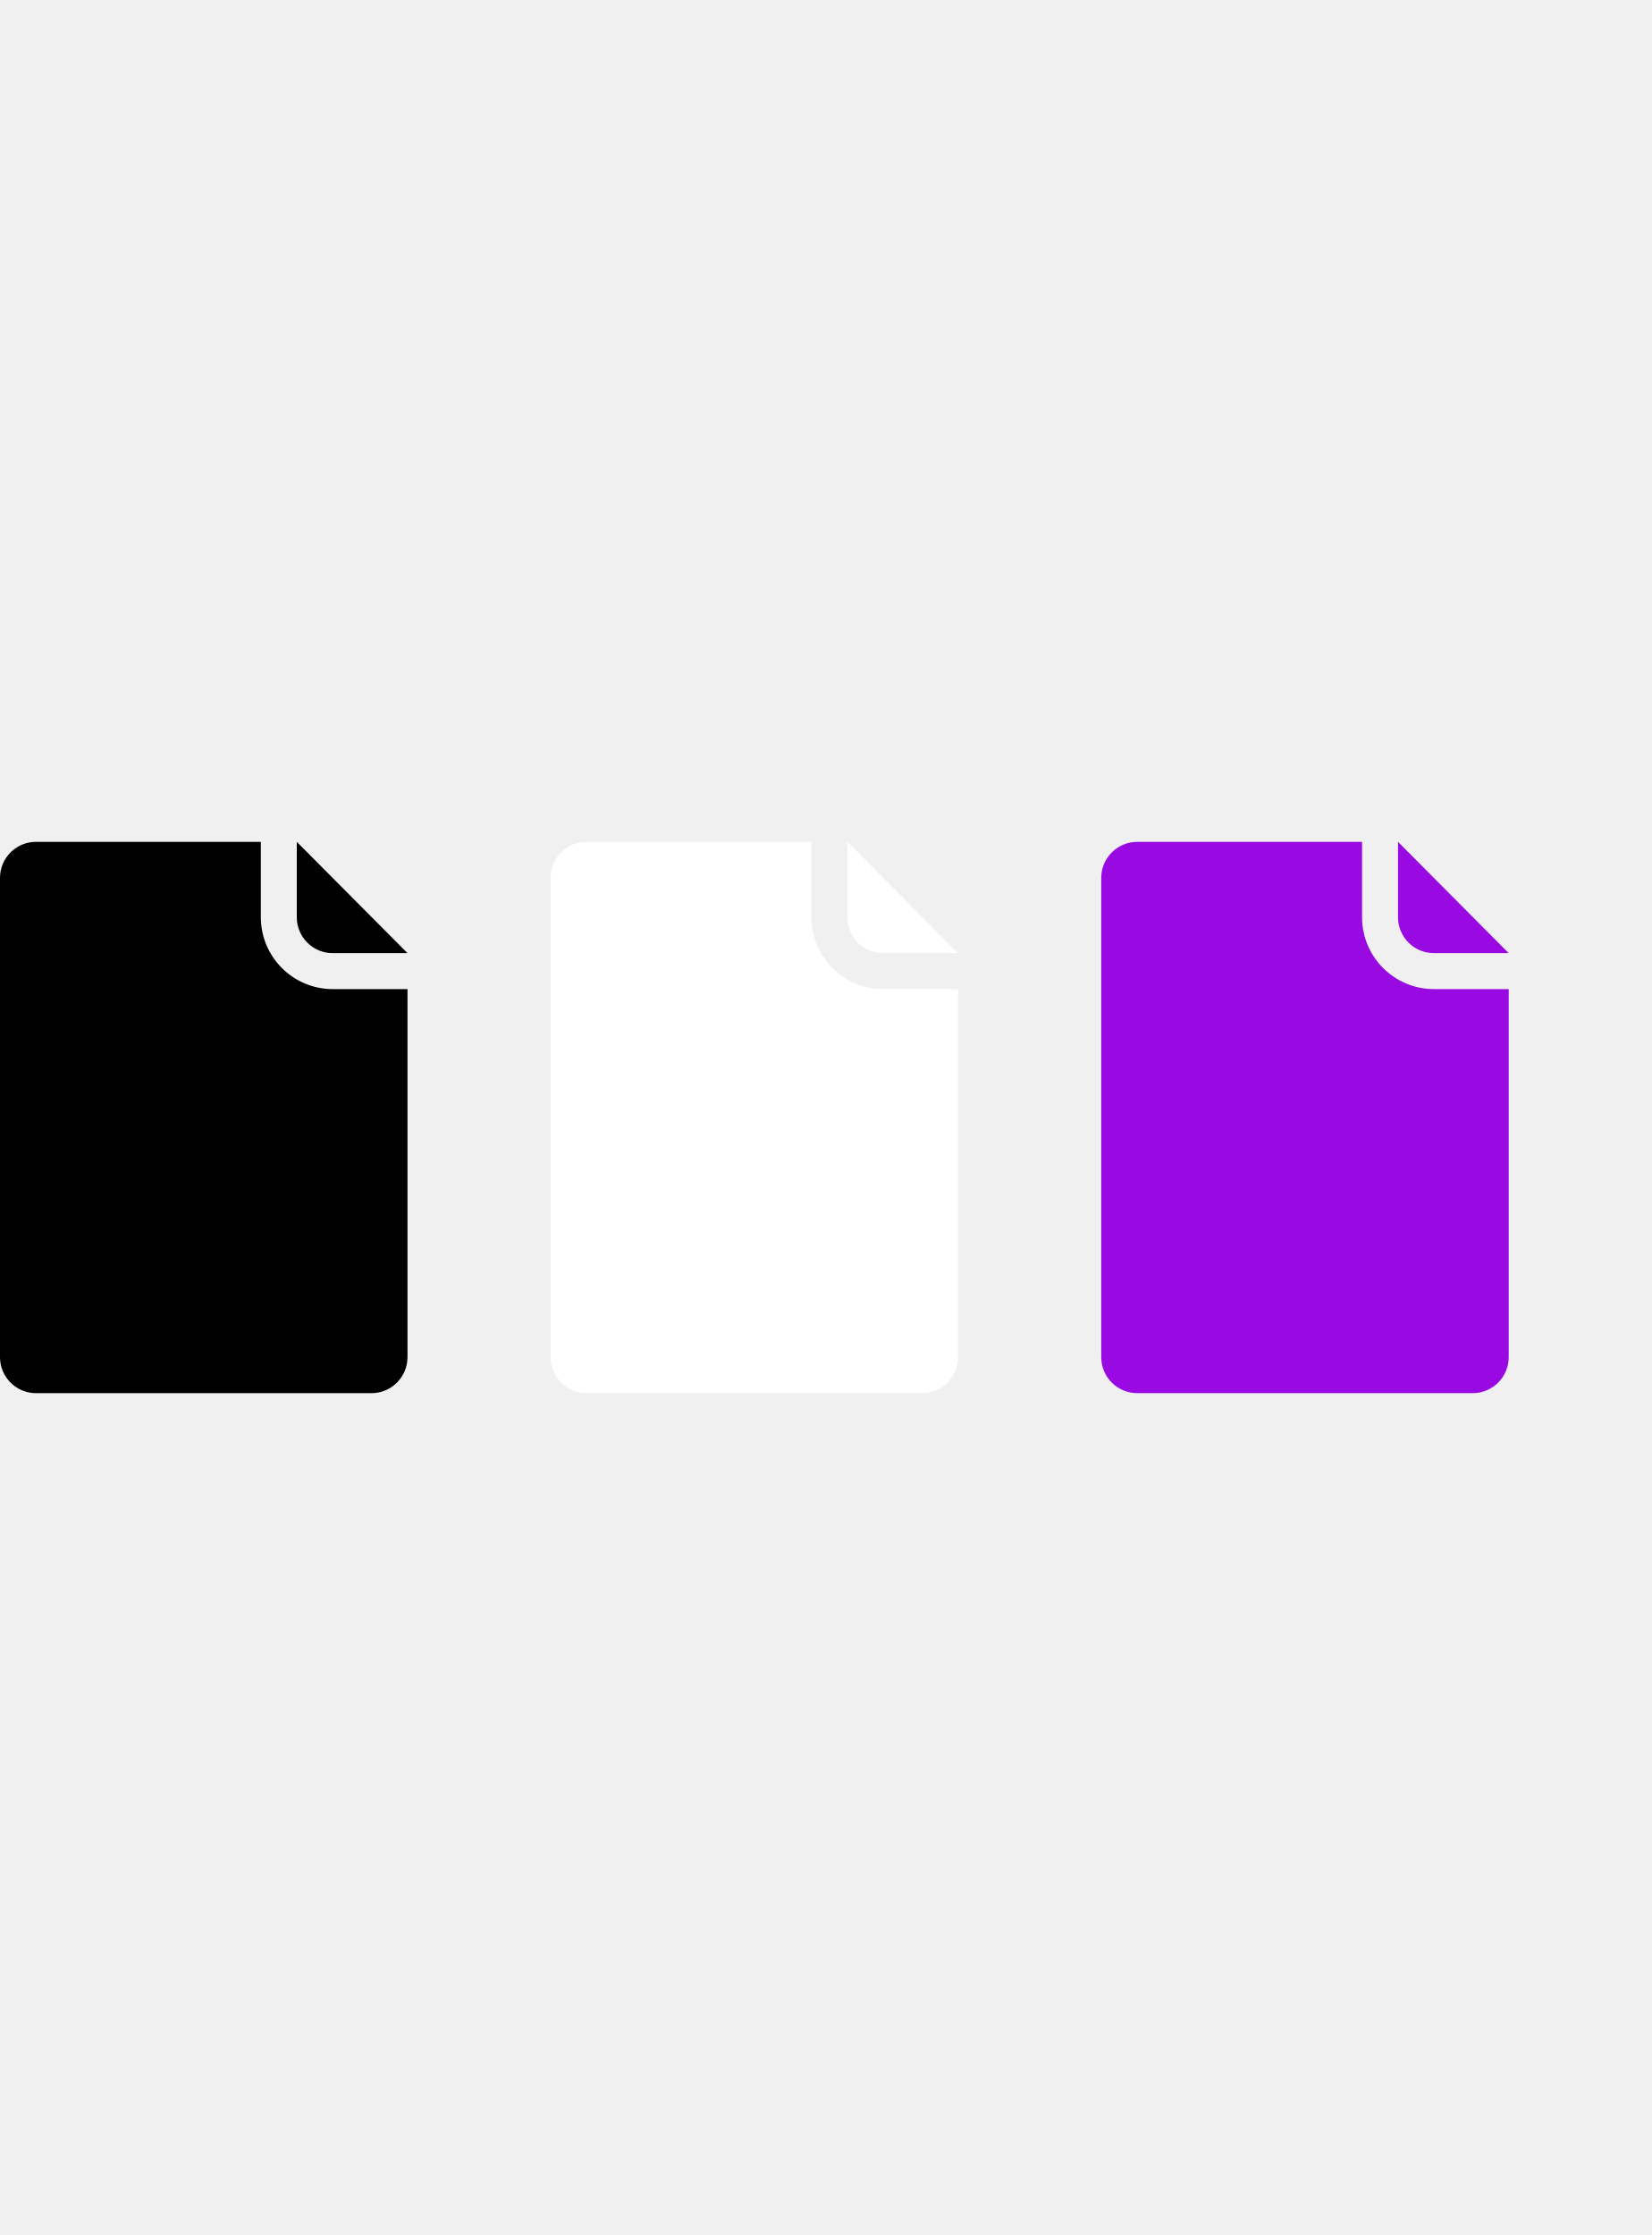
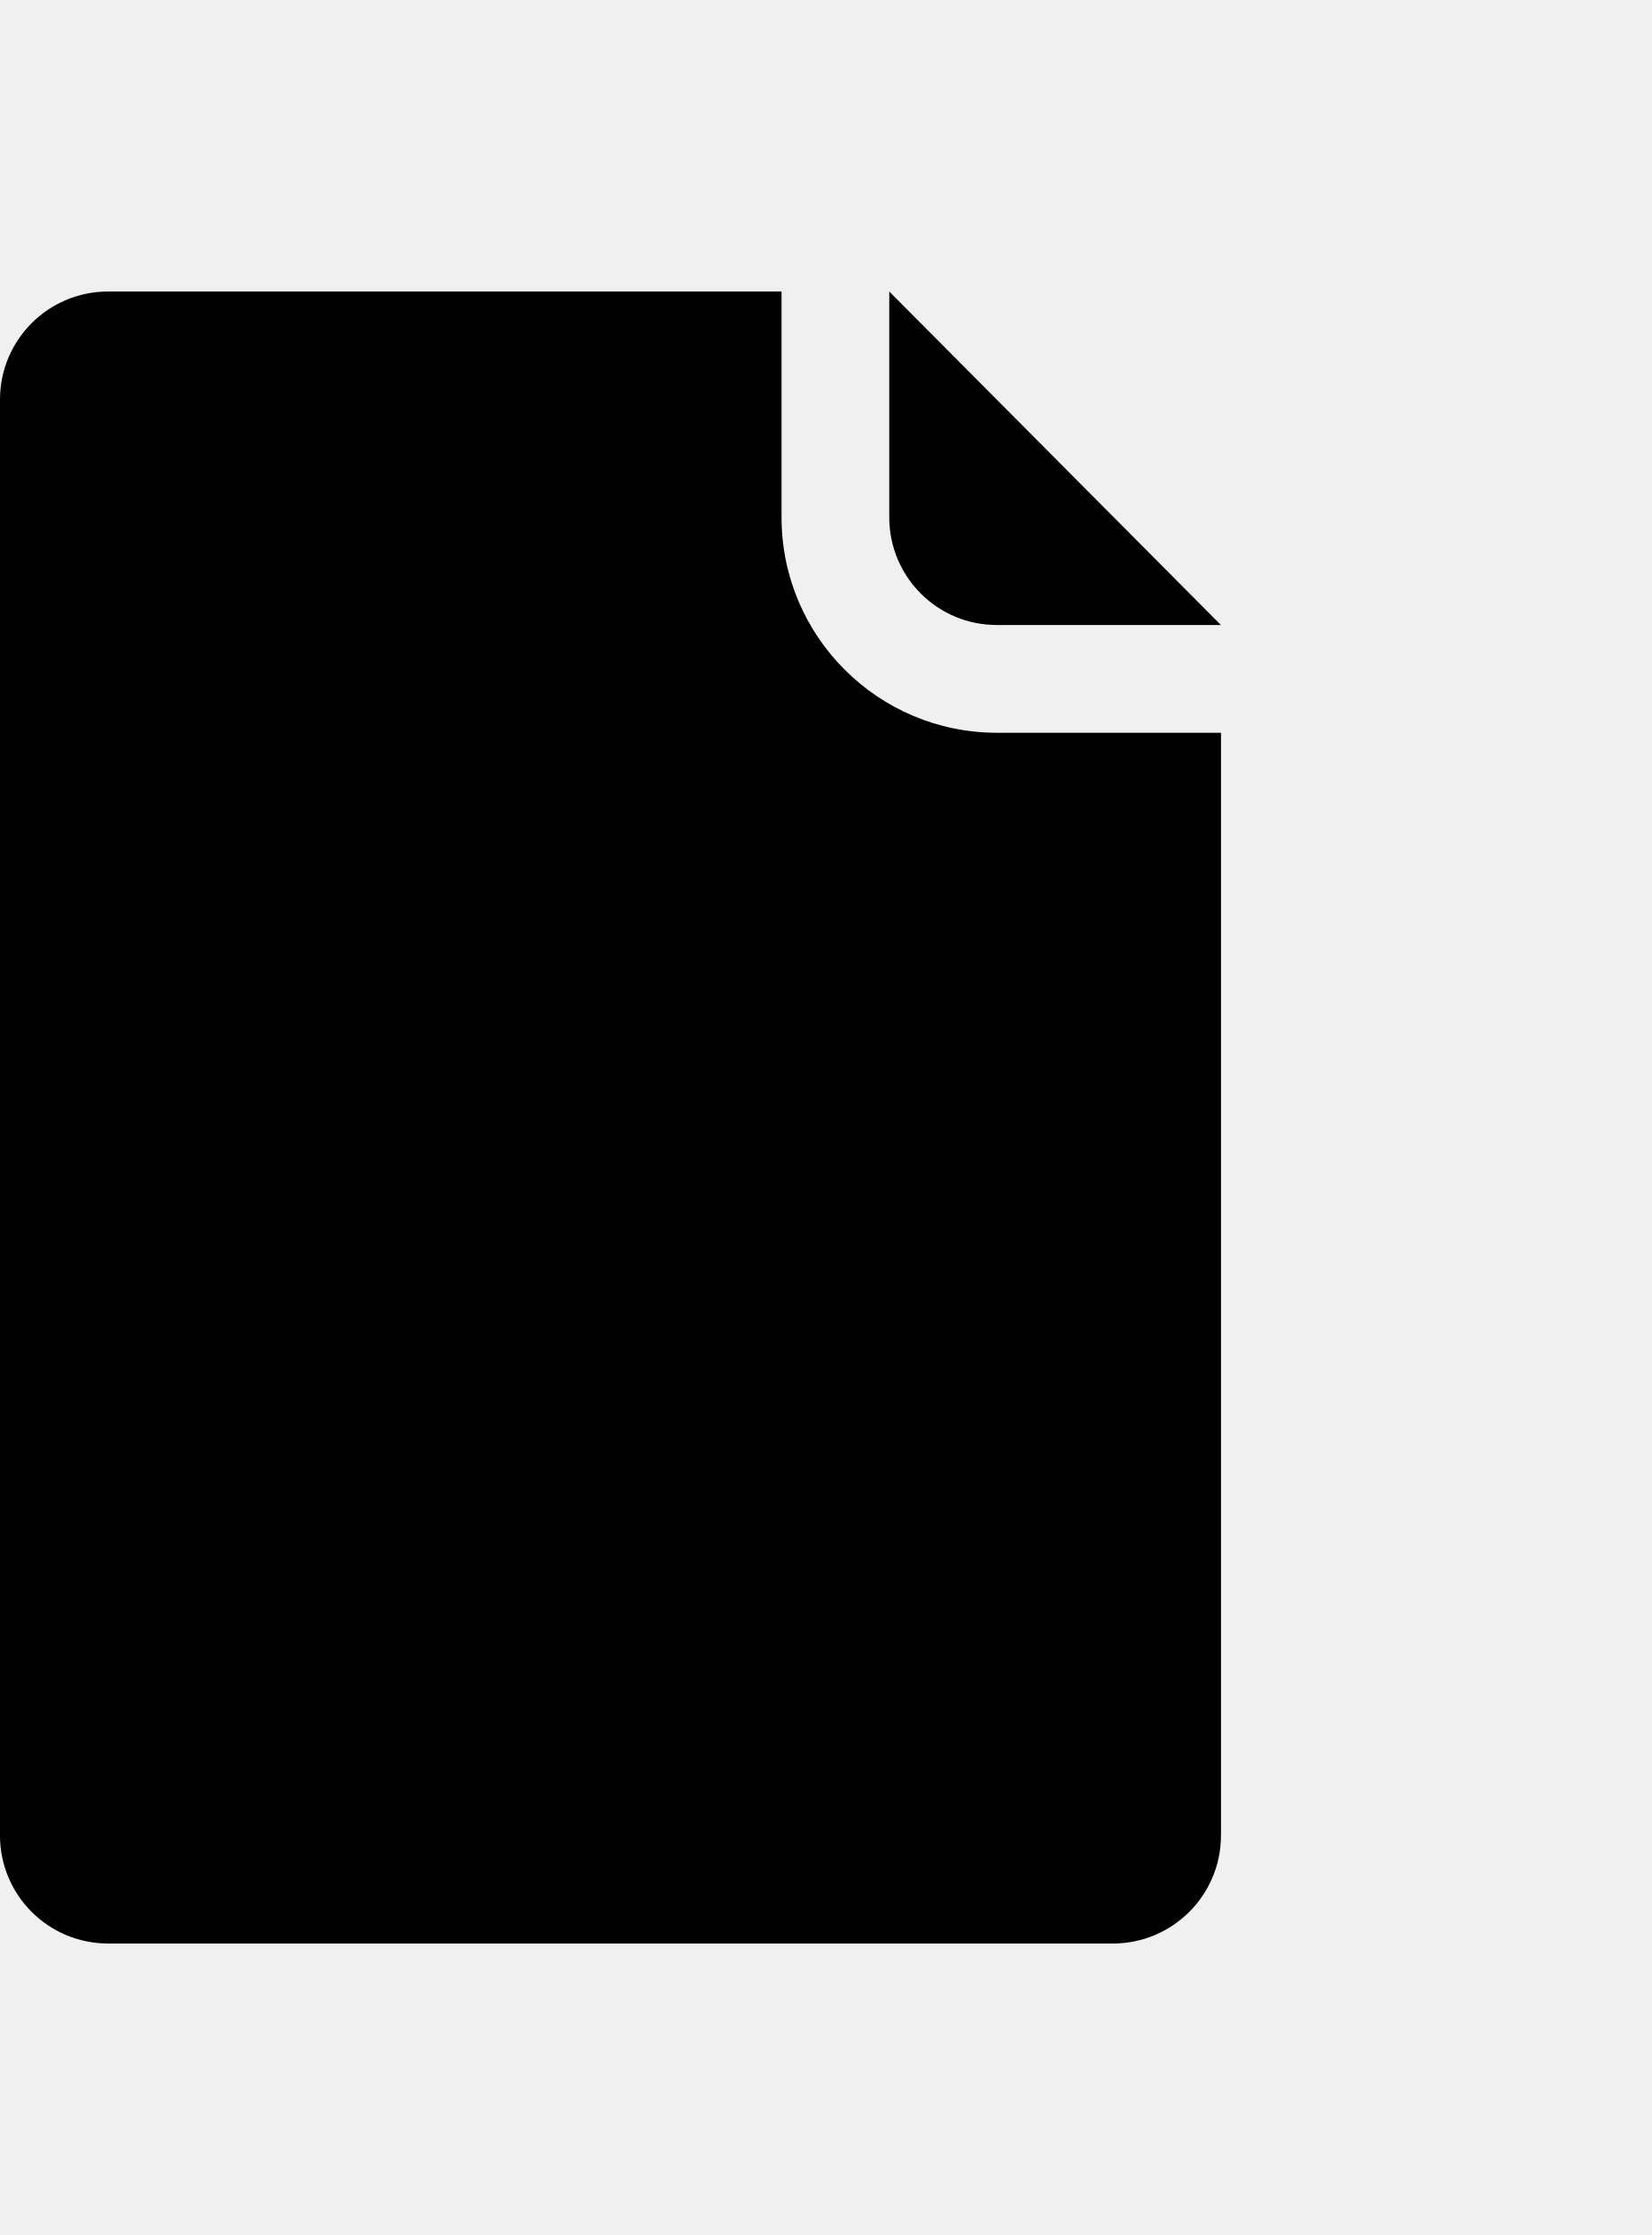
- <svg xmlns="http://www.w3.org/2000/svg" width="495.83" height="670.83" id="Layer_1" data-name="Layer 1" viewBox="0 0 2010 670.83">
+ <svg xmlns="http://www.w3.org/2000/svg" width="495.83" height="670.83" id="Layer_1" data-name="Layer 1" viewBox="0 0 670.83 670.83">
  <g transform="translate(0 0)" fill="#000">
    <path d="M597.92,641.67a43.87,43.87,0,0,1-43.75,43.75H145.83a43.87,43.87,0,0,1-43.75-43.75V58.33a43.88,43.88,0,0,1,43.75-43.75H419.47v91.69a87.5,87.5,0,0,0,87.47,87.49h91V641.67Z" transform="translate(-102.08 -14.58)" />
    <path d="M476,137.2a43.46,43.46,0,0,0,30.9,12.8h91L463.22,14.58v91.69A43.61,43.61,0,0,0,476,137.2Z" transform="translate(-102.08 -14.58)" />
  </g>
-   <g transform="translate(670 0)" fill="#fff">
-     <path d="M597.92,641.67a43.87,43.87,0,0,1-43.75,43.75H145.83a43.87,43.87,0,0,1-43.75-43.75V58.33a43.88,43.88,0,0,1,43.75-43.75H419.47v91.69a87.5,87.5,0,0,0,87.47,87.49h91V641.67Z" transform="translate(-102.08 -14.58)" />
-     <path d="M476,137.2a43.46,43.46,0,0,0,30.9,12.8h91L463.22,14.58v91.69A43.61,43.61,0,0,0,476,137.2Z" transform="translate(-102.08 -14.58)" />
-   </g>
-   <g transform="translate(1340 0)" fill="#990AE3">
-     <path d="M597.92,641.67a43.87,43.87,0,0,1-43.75,43.75H145.83a43.87,43.87,0,0,1-43.75-43.75V58.33a43.88,43.88,0,0,1,43.75-43.75H419.47v91.69a87.5,87.5,0,0,0,87.47,87.49h91V641.67Z" transform="translate(-102.08 -14.58)" />
-     <path d="M476,137.2a43.46,43.46,0,0,0,30.9,12.8h91L463.22,14.58v91.69A43.61,43.61,0,0,0,476,137.2Z" transform="translate(-102.08 -14.58)" />
-   </g>
</svg>
